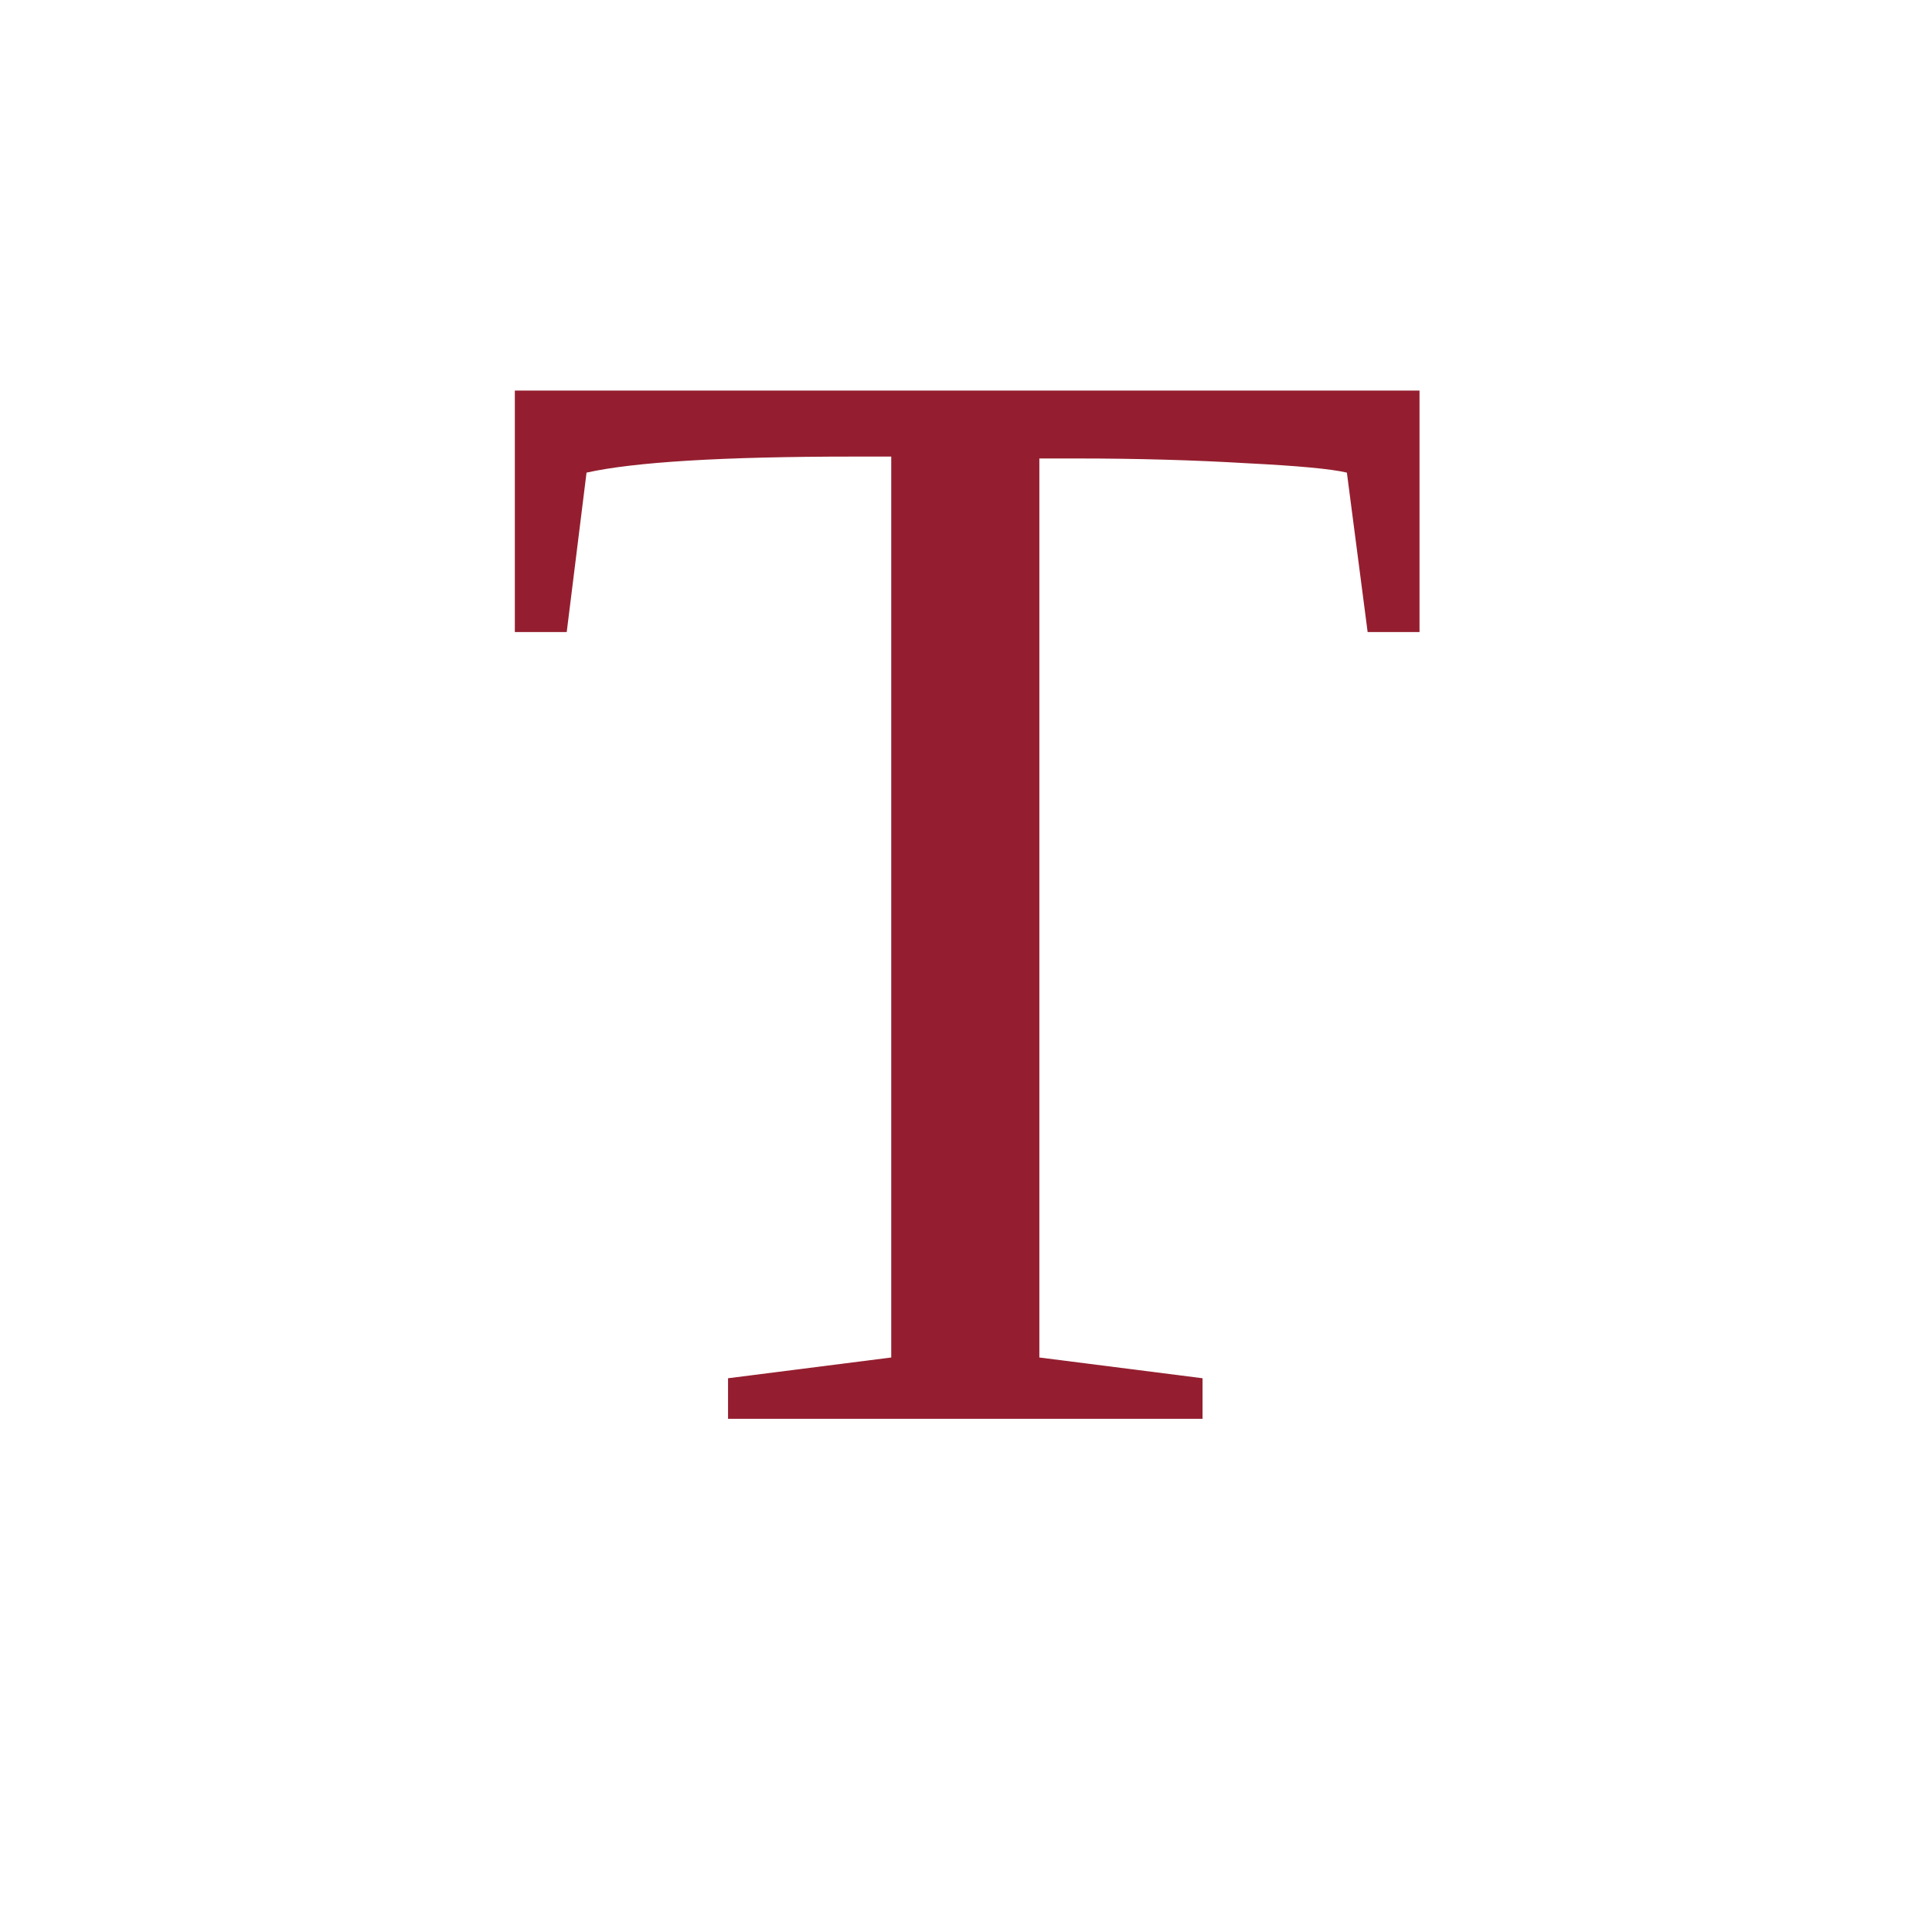
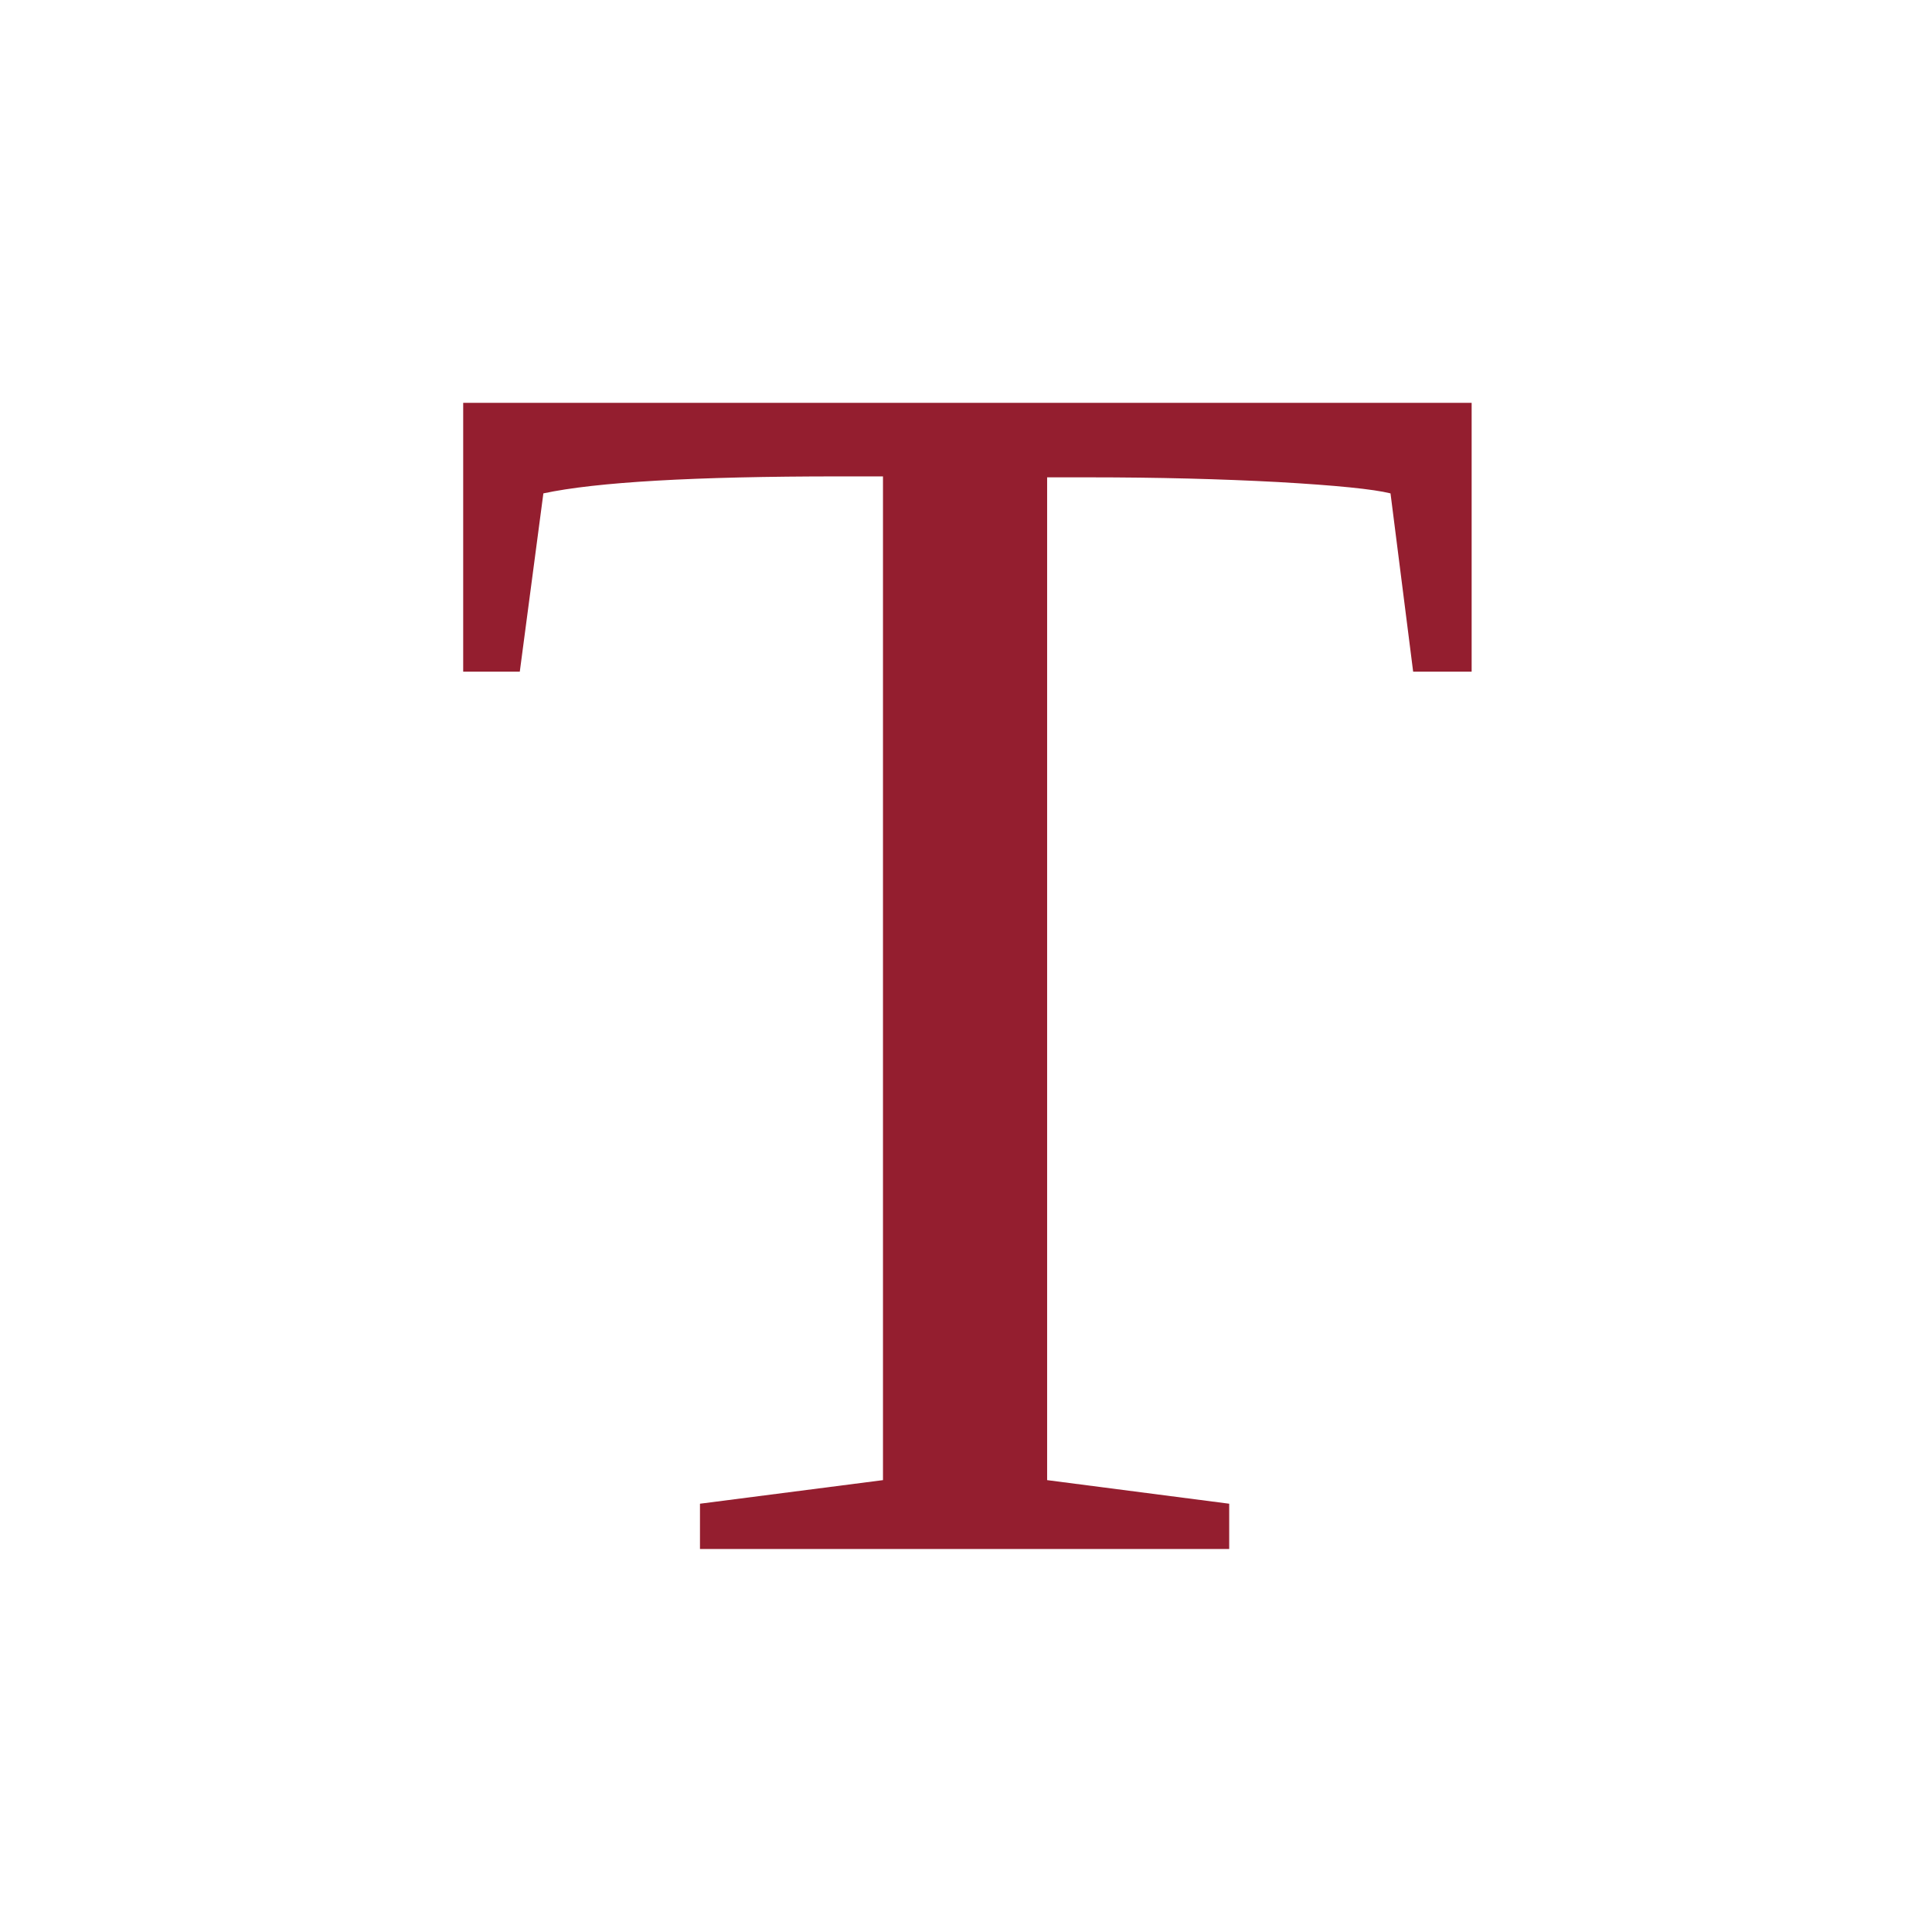
<svg xmlns="http://www.w3.org/2000/svg" width="32" height="32" viewBox="0 0 32 32">
-   <text x="16" y="23.5" font-family="Georgia, 'Times New Roman', serif" font-size="26" fill="#941E2F" text-anchor="middle">T</text>
+   <text x="16" y="19" text-anchor="middle" dominant-baseline="middle" font-family="Georgia, 'Times New Roman', Times, serif" font-size="29" fill="#941E2F">T</text>
</svg>
